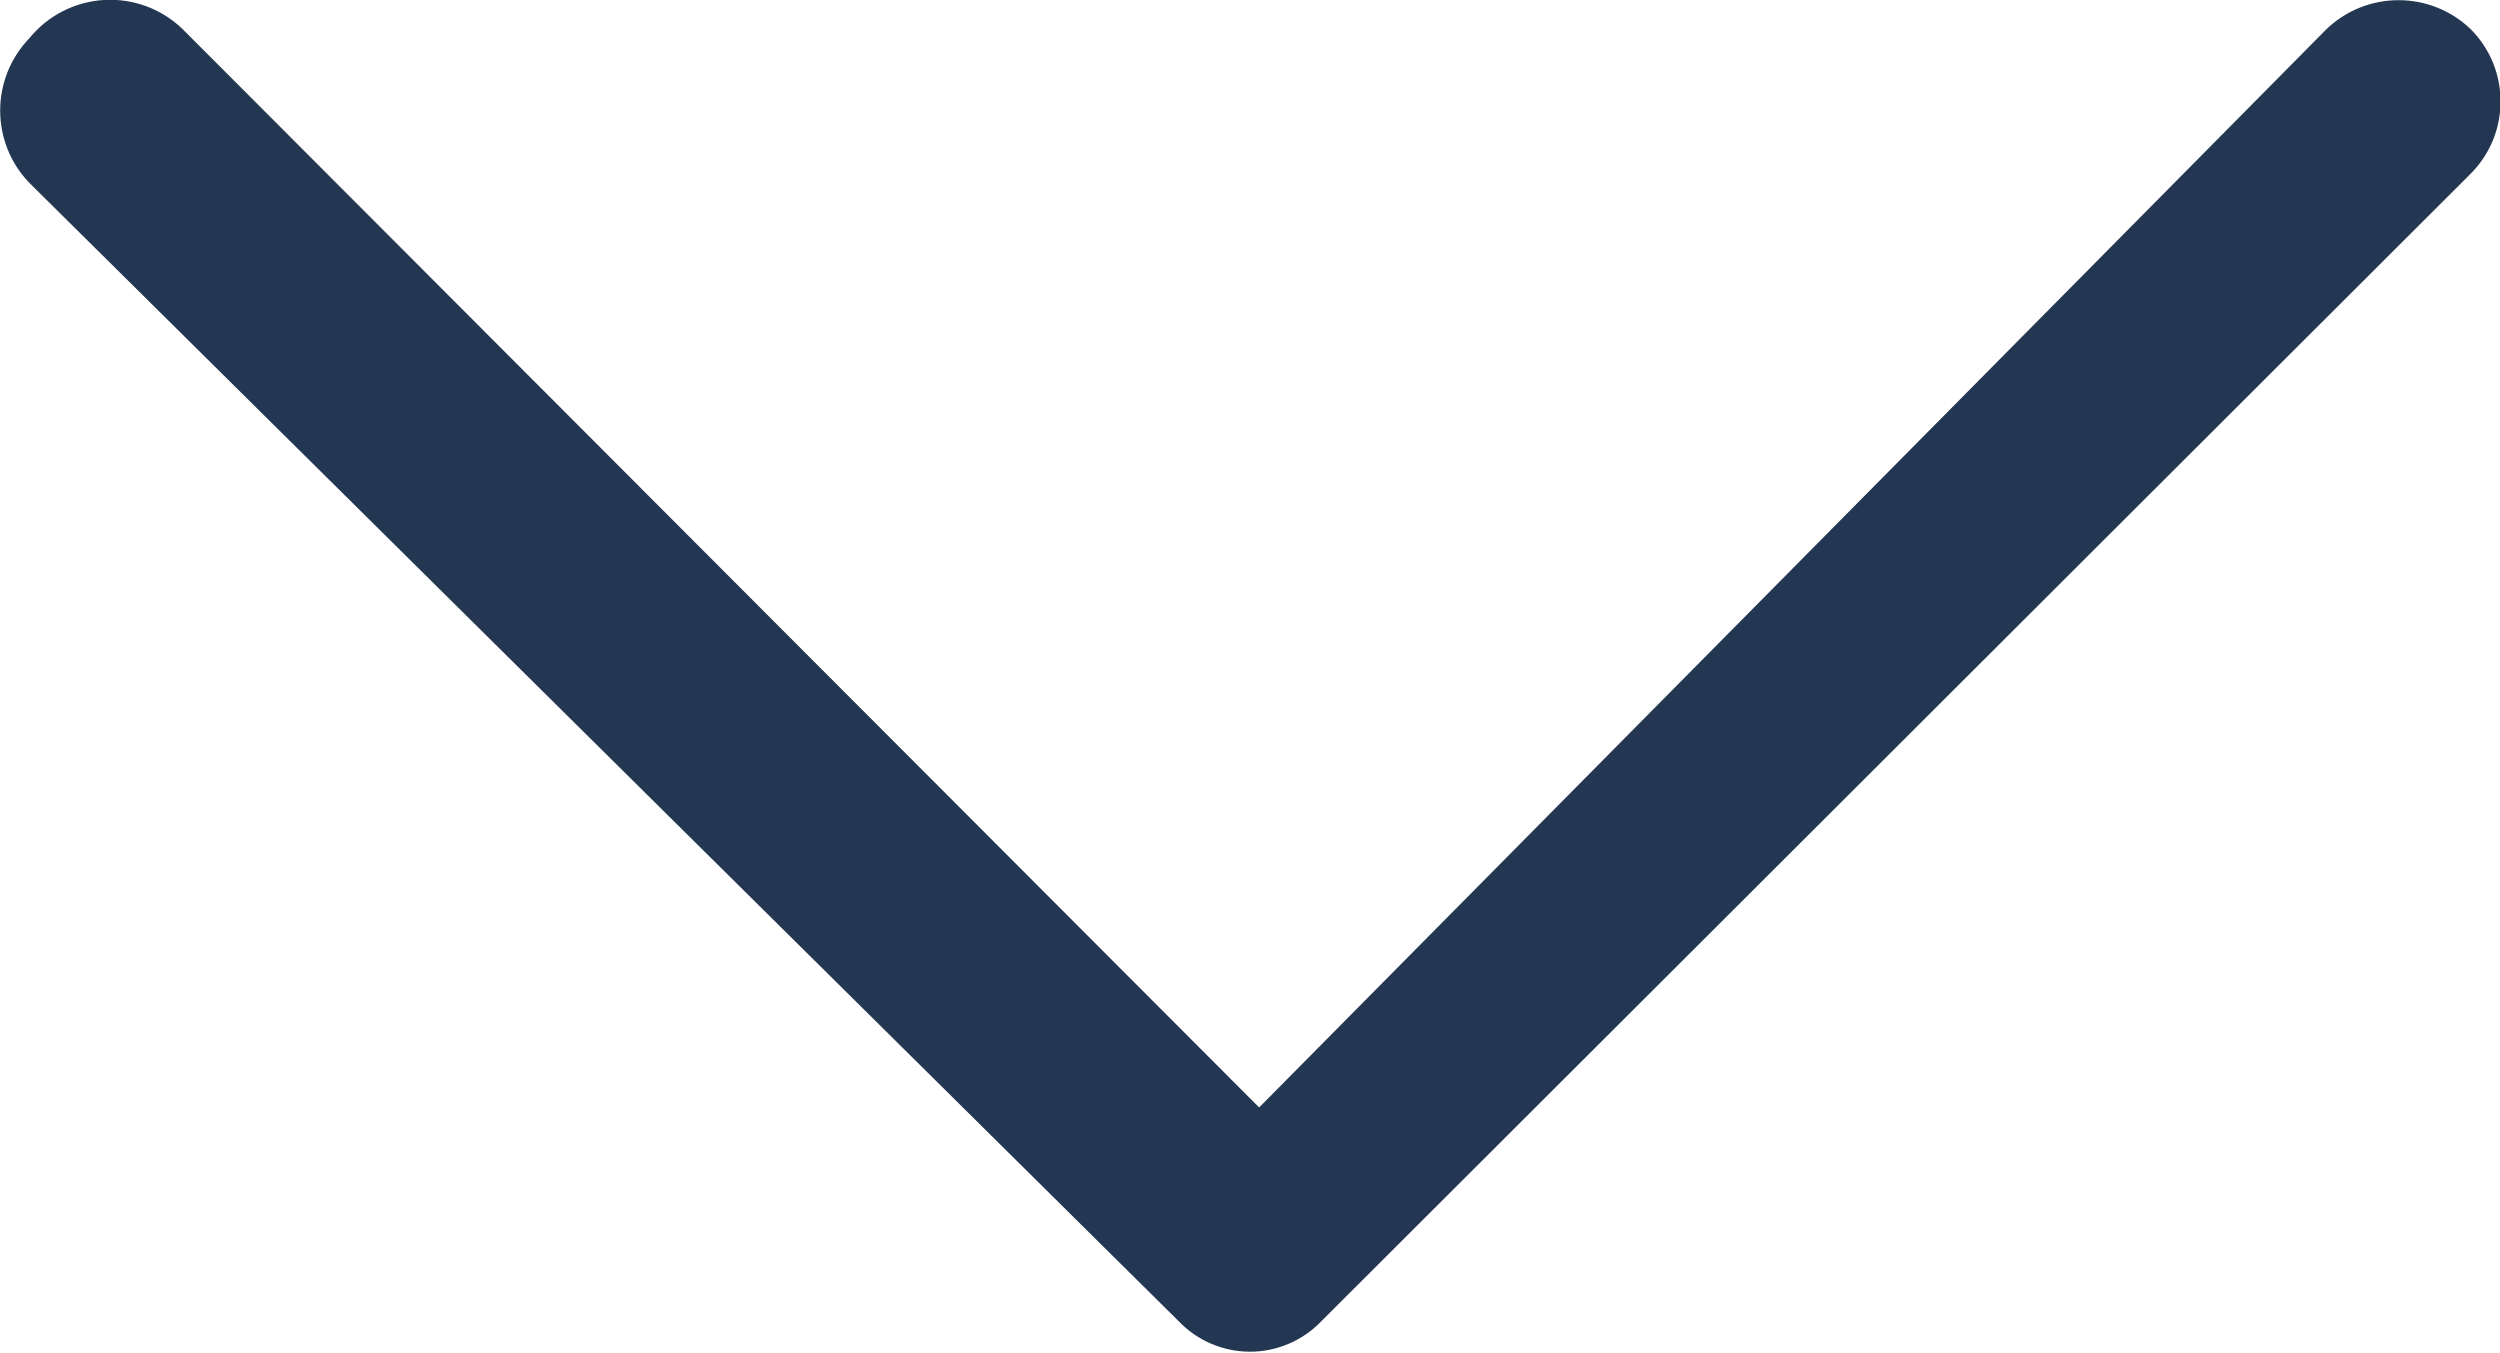
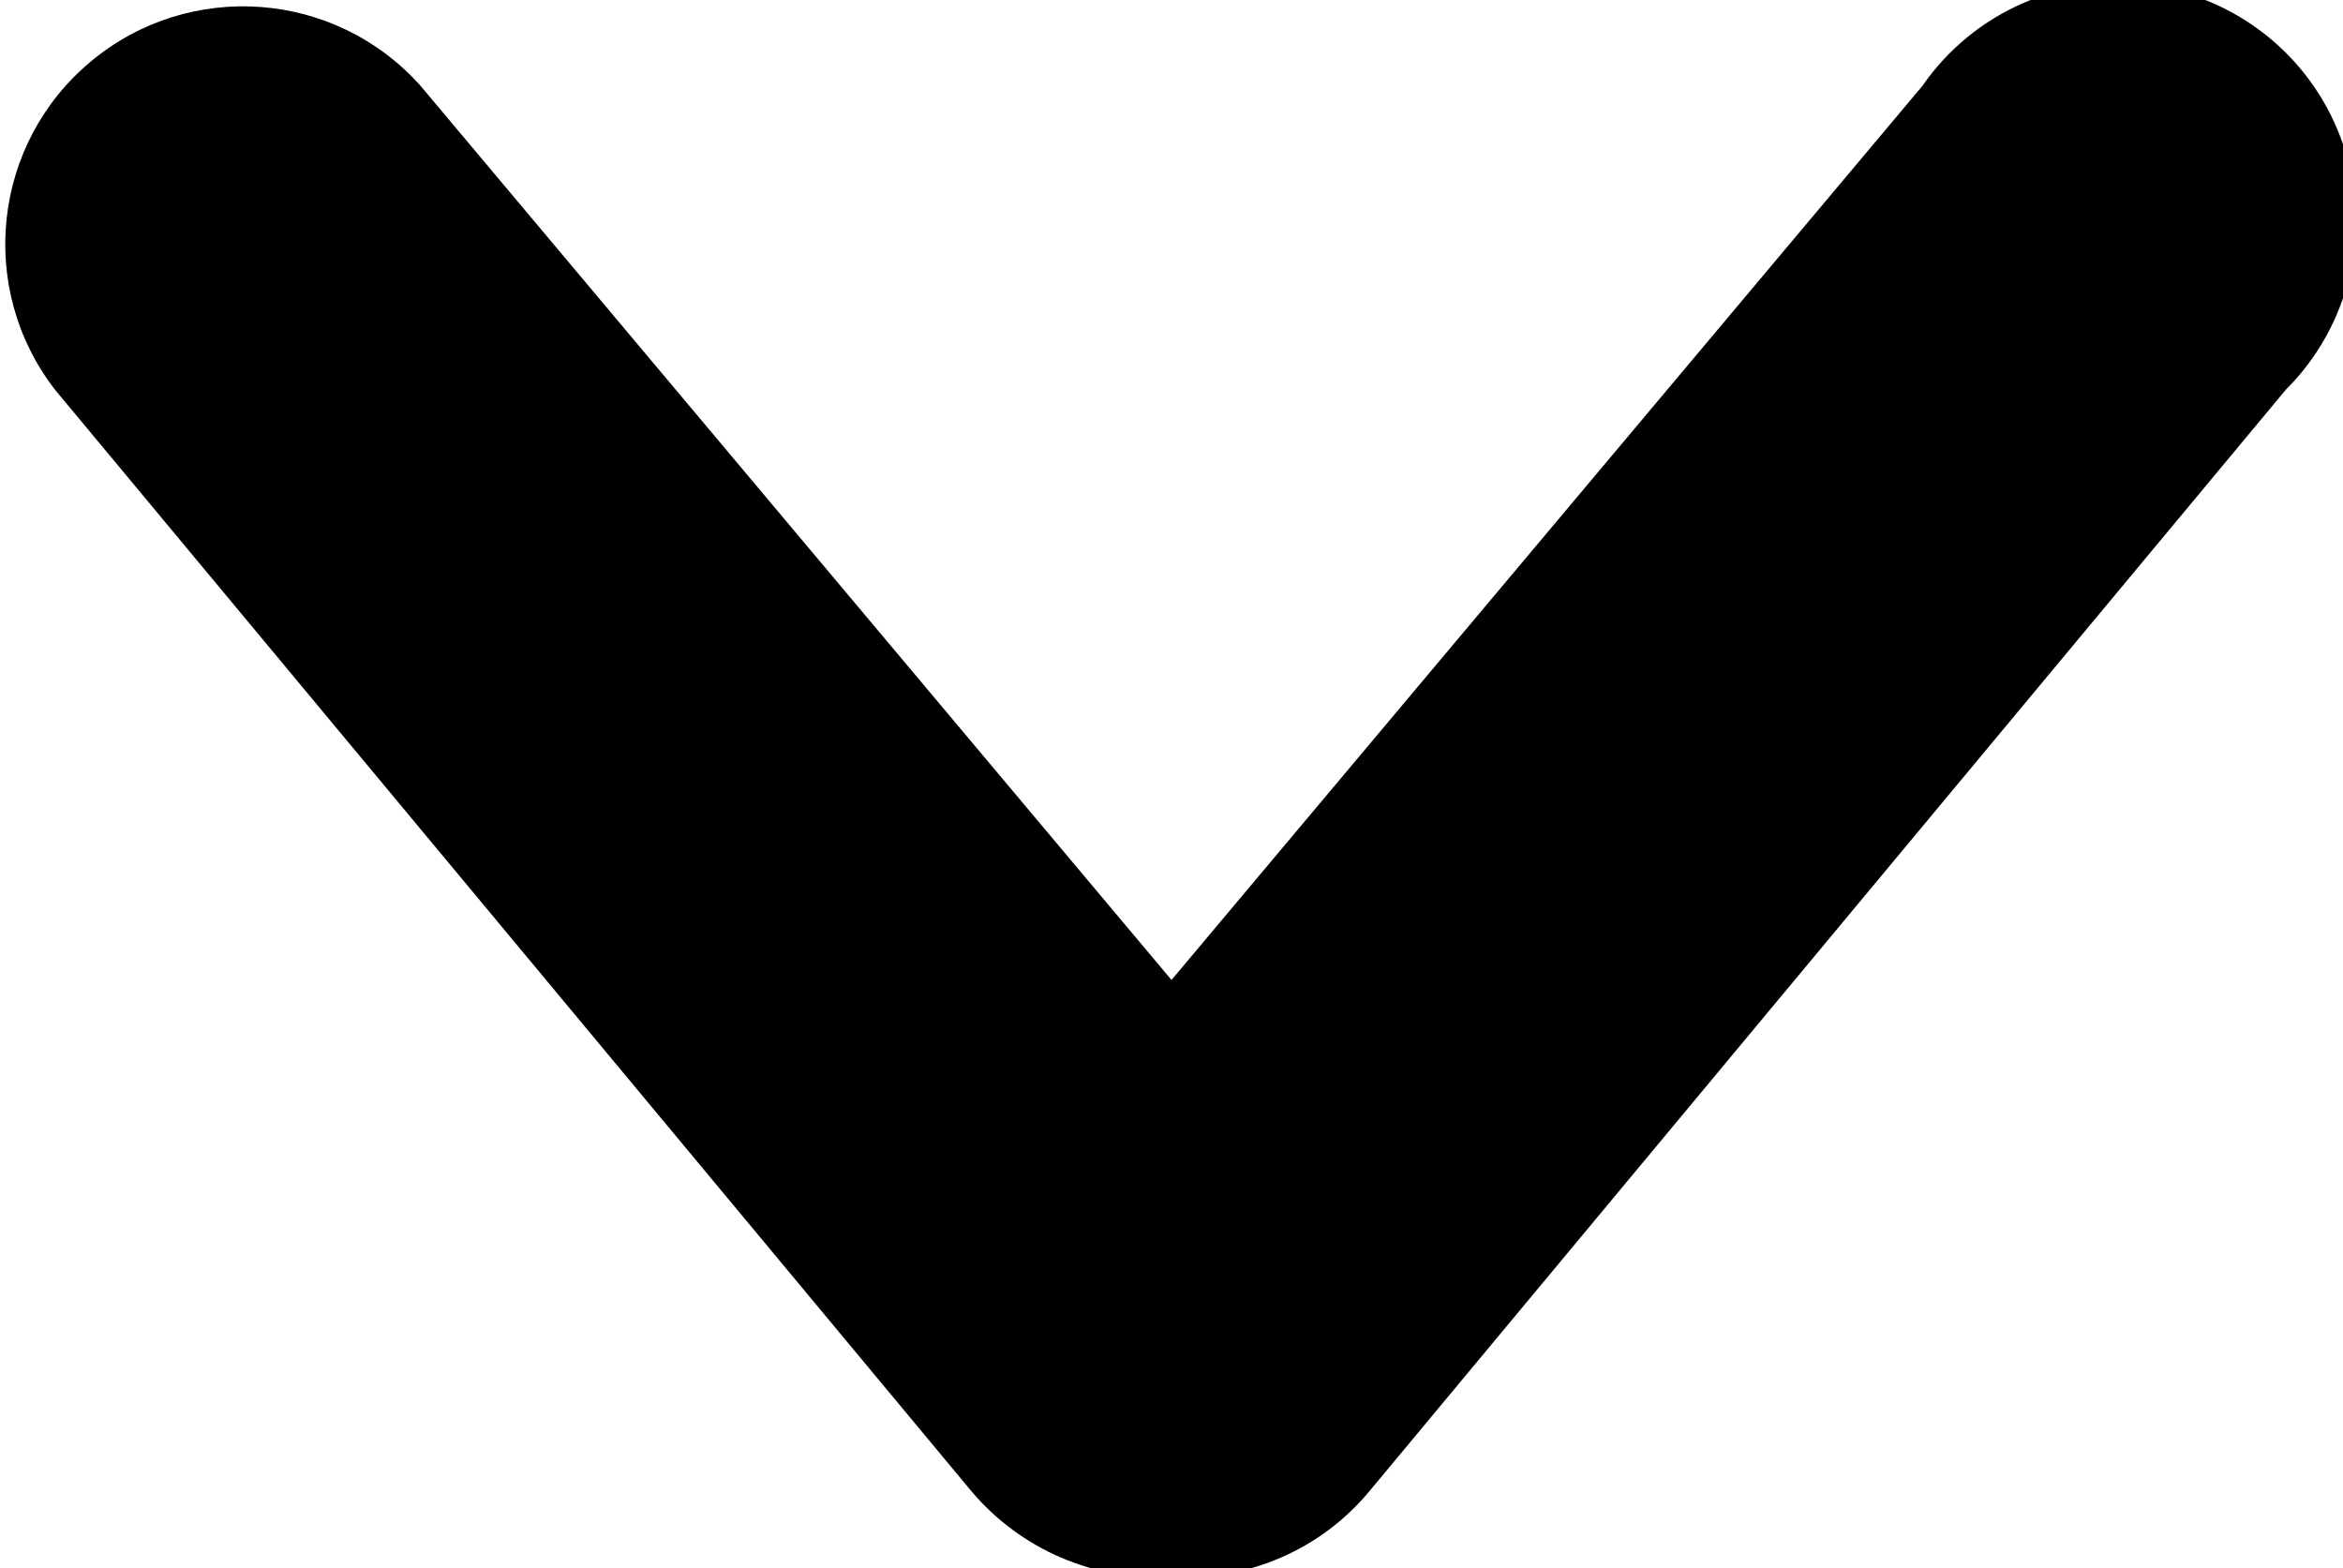
- <svg xmlns="http://www.w3.org/2000/svg" width="13.68" height="7.4" viewBox="0 0 13.68 7.4">
-   <path d="M.16,1a.57.57,0,0,1,0-.79A.57.57,0,0,1,1,.16l5.89,5.9L12.73.16a.57.57,0,0,1,.79,0,.56.56,0,0,1,0,.79L7.23,7.23a.54.54,0,0,1-.78,0Z" style="fill: #243752;fill-rule: evenodd" />
+ <svg xmlns="http://www.w3.org/2000/svg" viewBox="0 0 10.64 7.12">
+   <path d="M10.38,1.77l-4.16,5a1.08,1.08,0,0,1-.9.39,1.1,1.1,0,0,1-.91-.39l-4.16-5A1.08,1.08,0,0,1,1.91.39L5.32,4.45,8.73.39a1.08,1.08,0,1,1,1.65,1.38Z" />
</svg>
